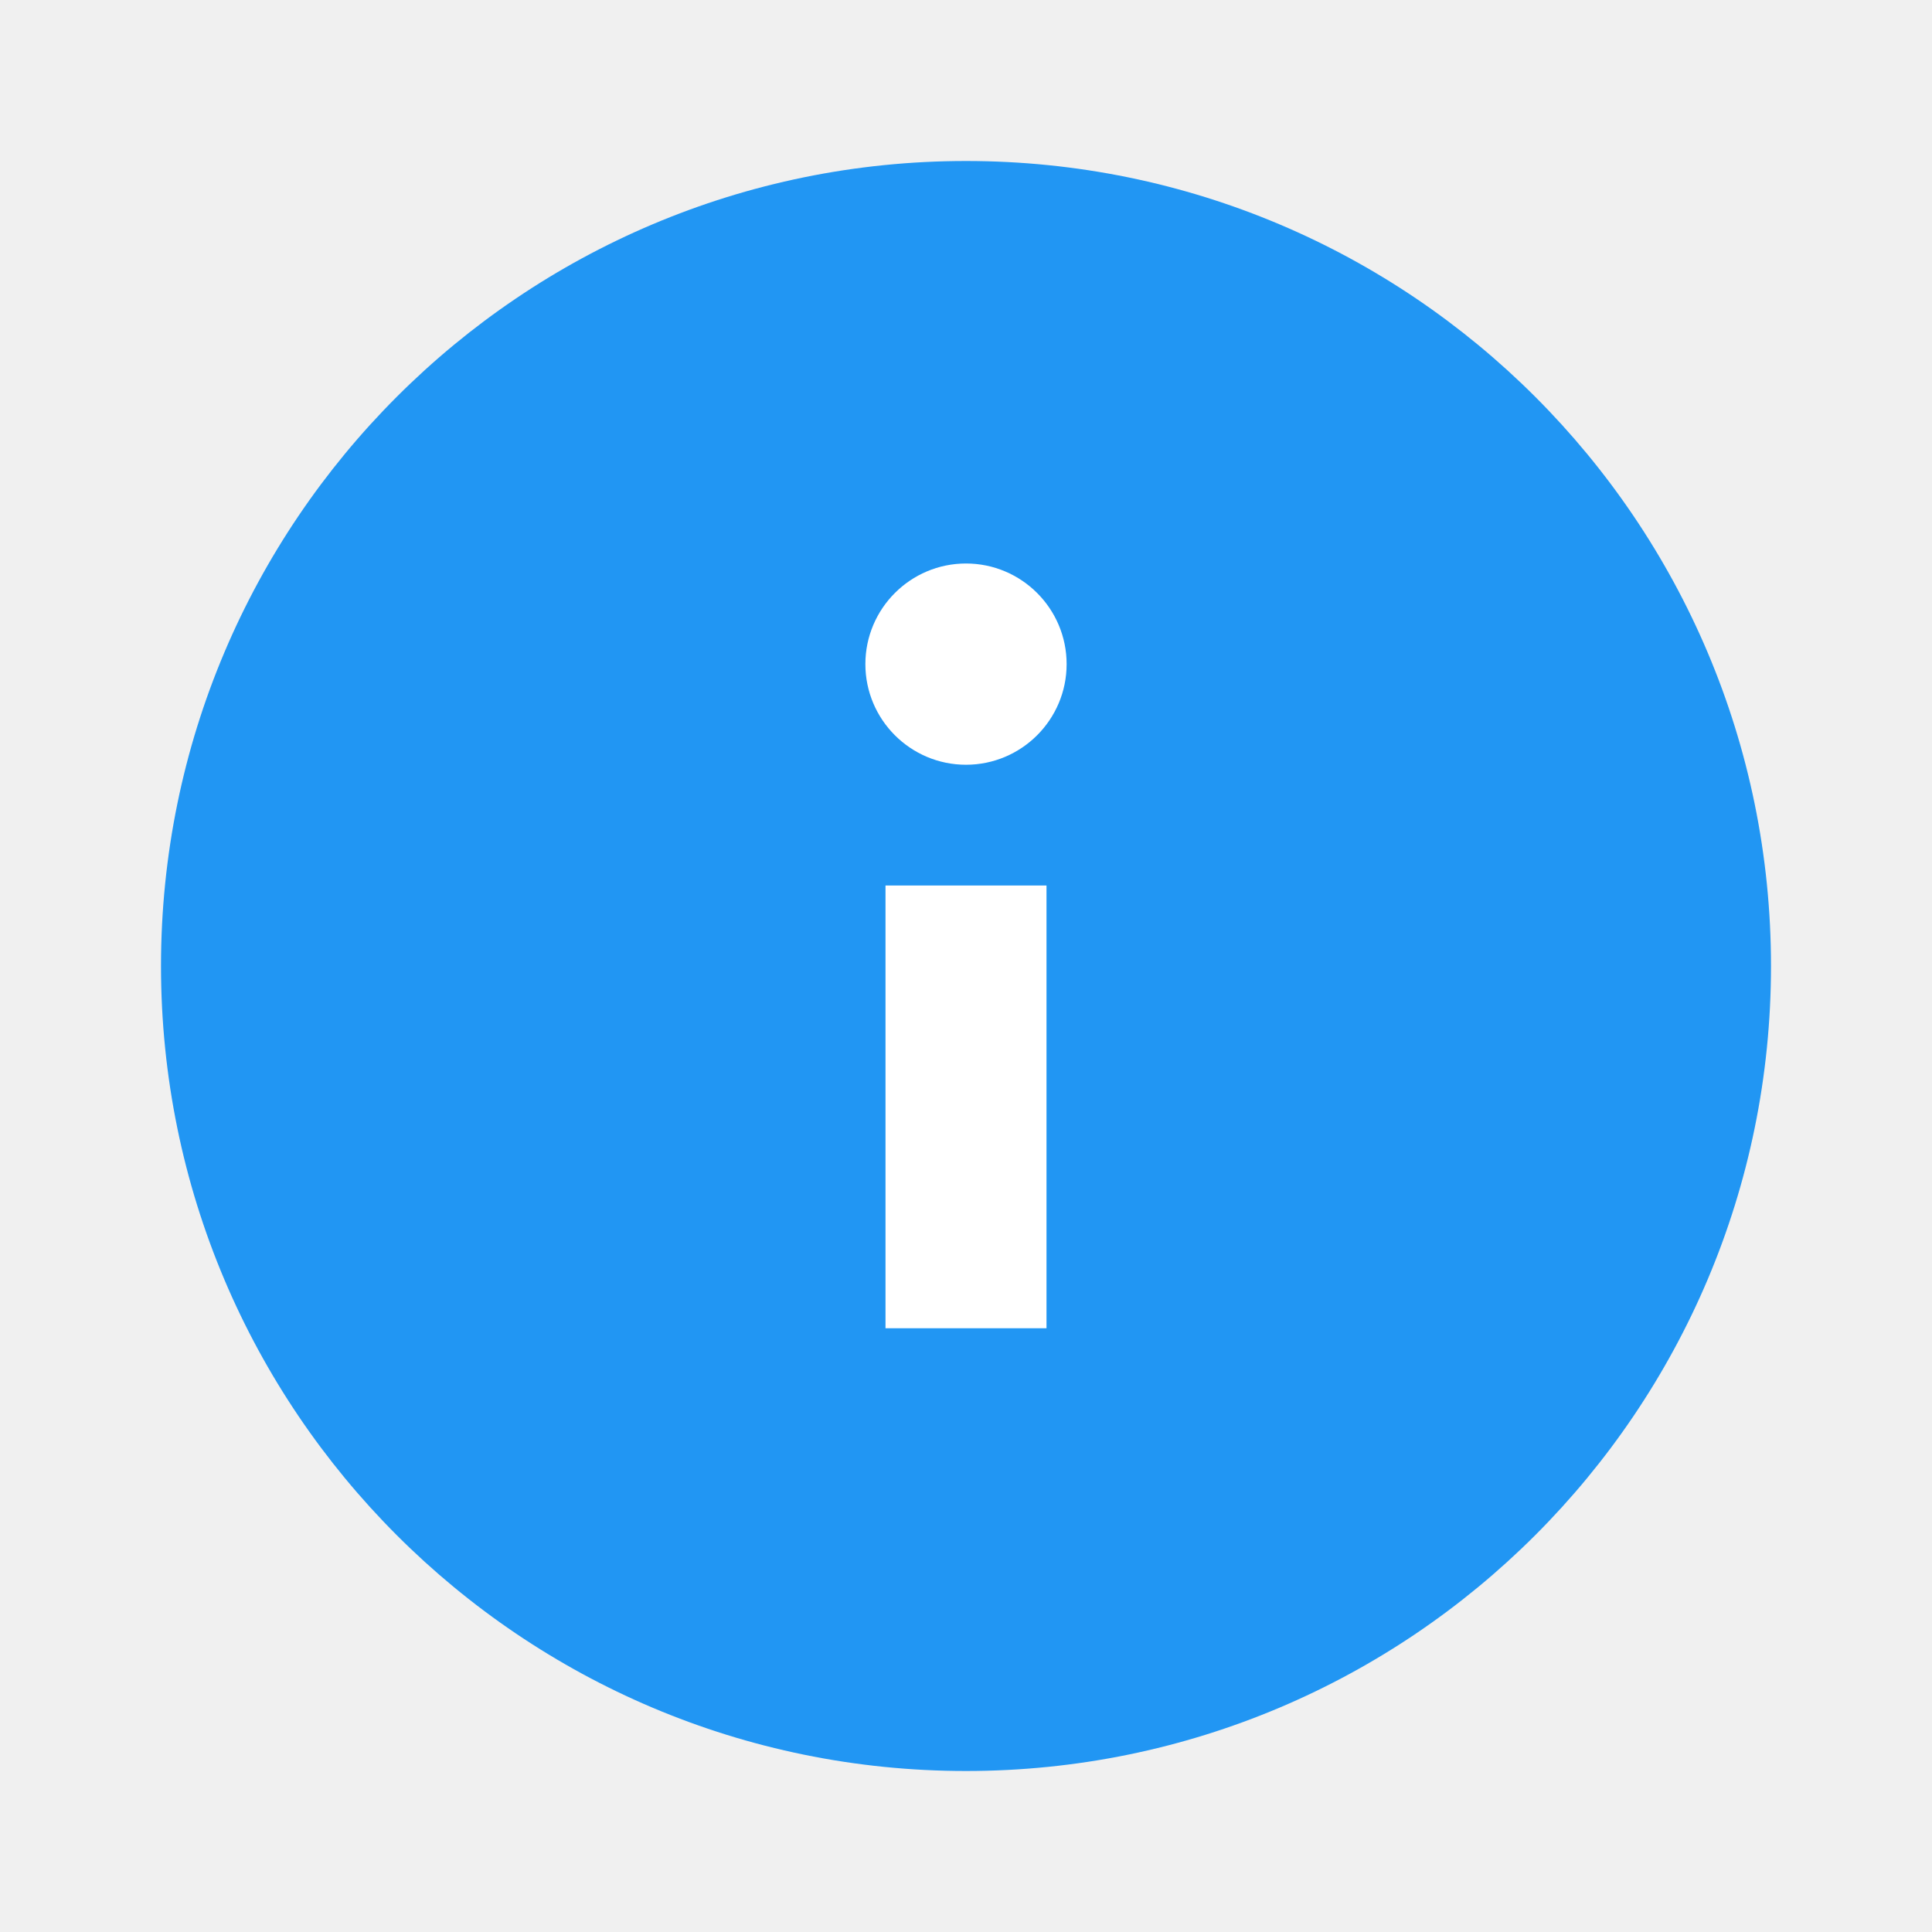
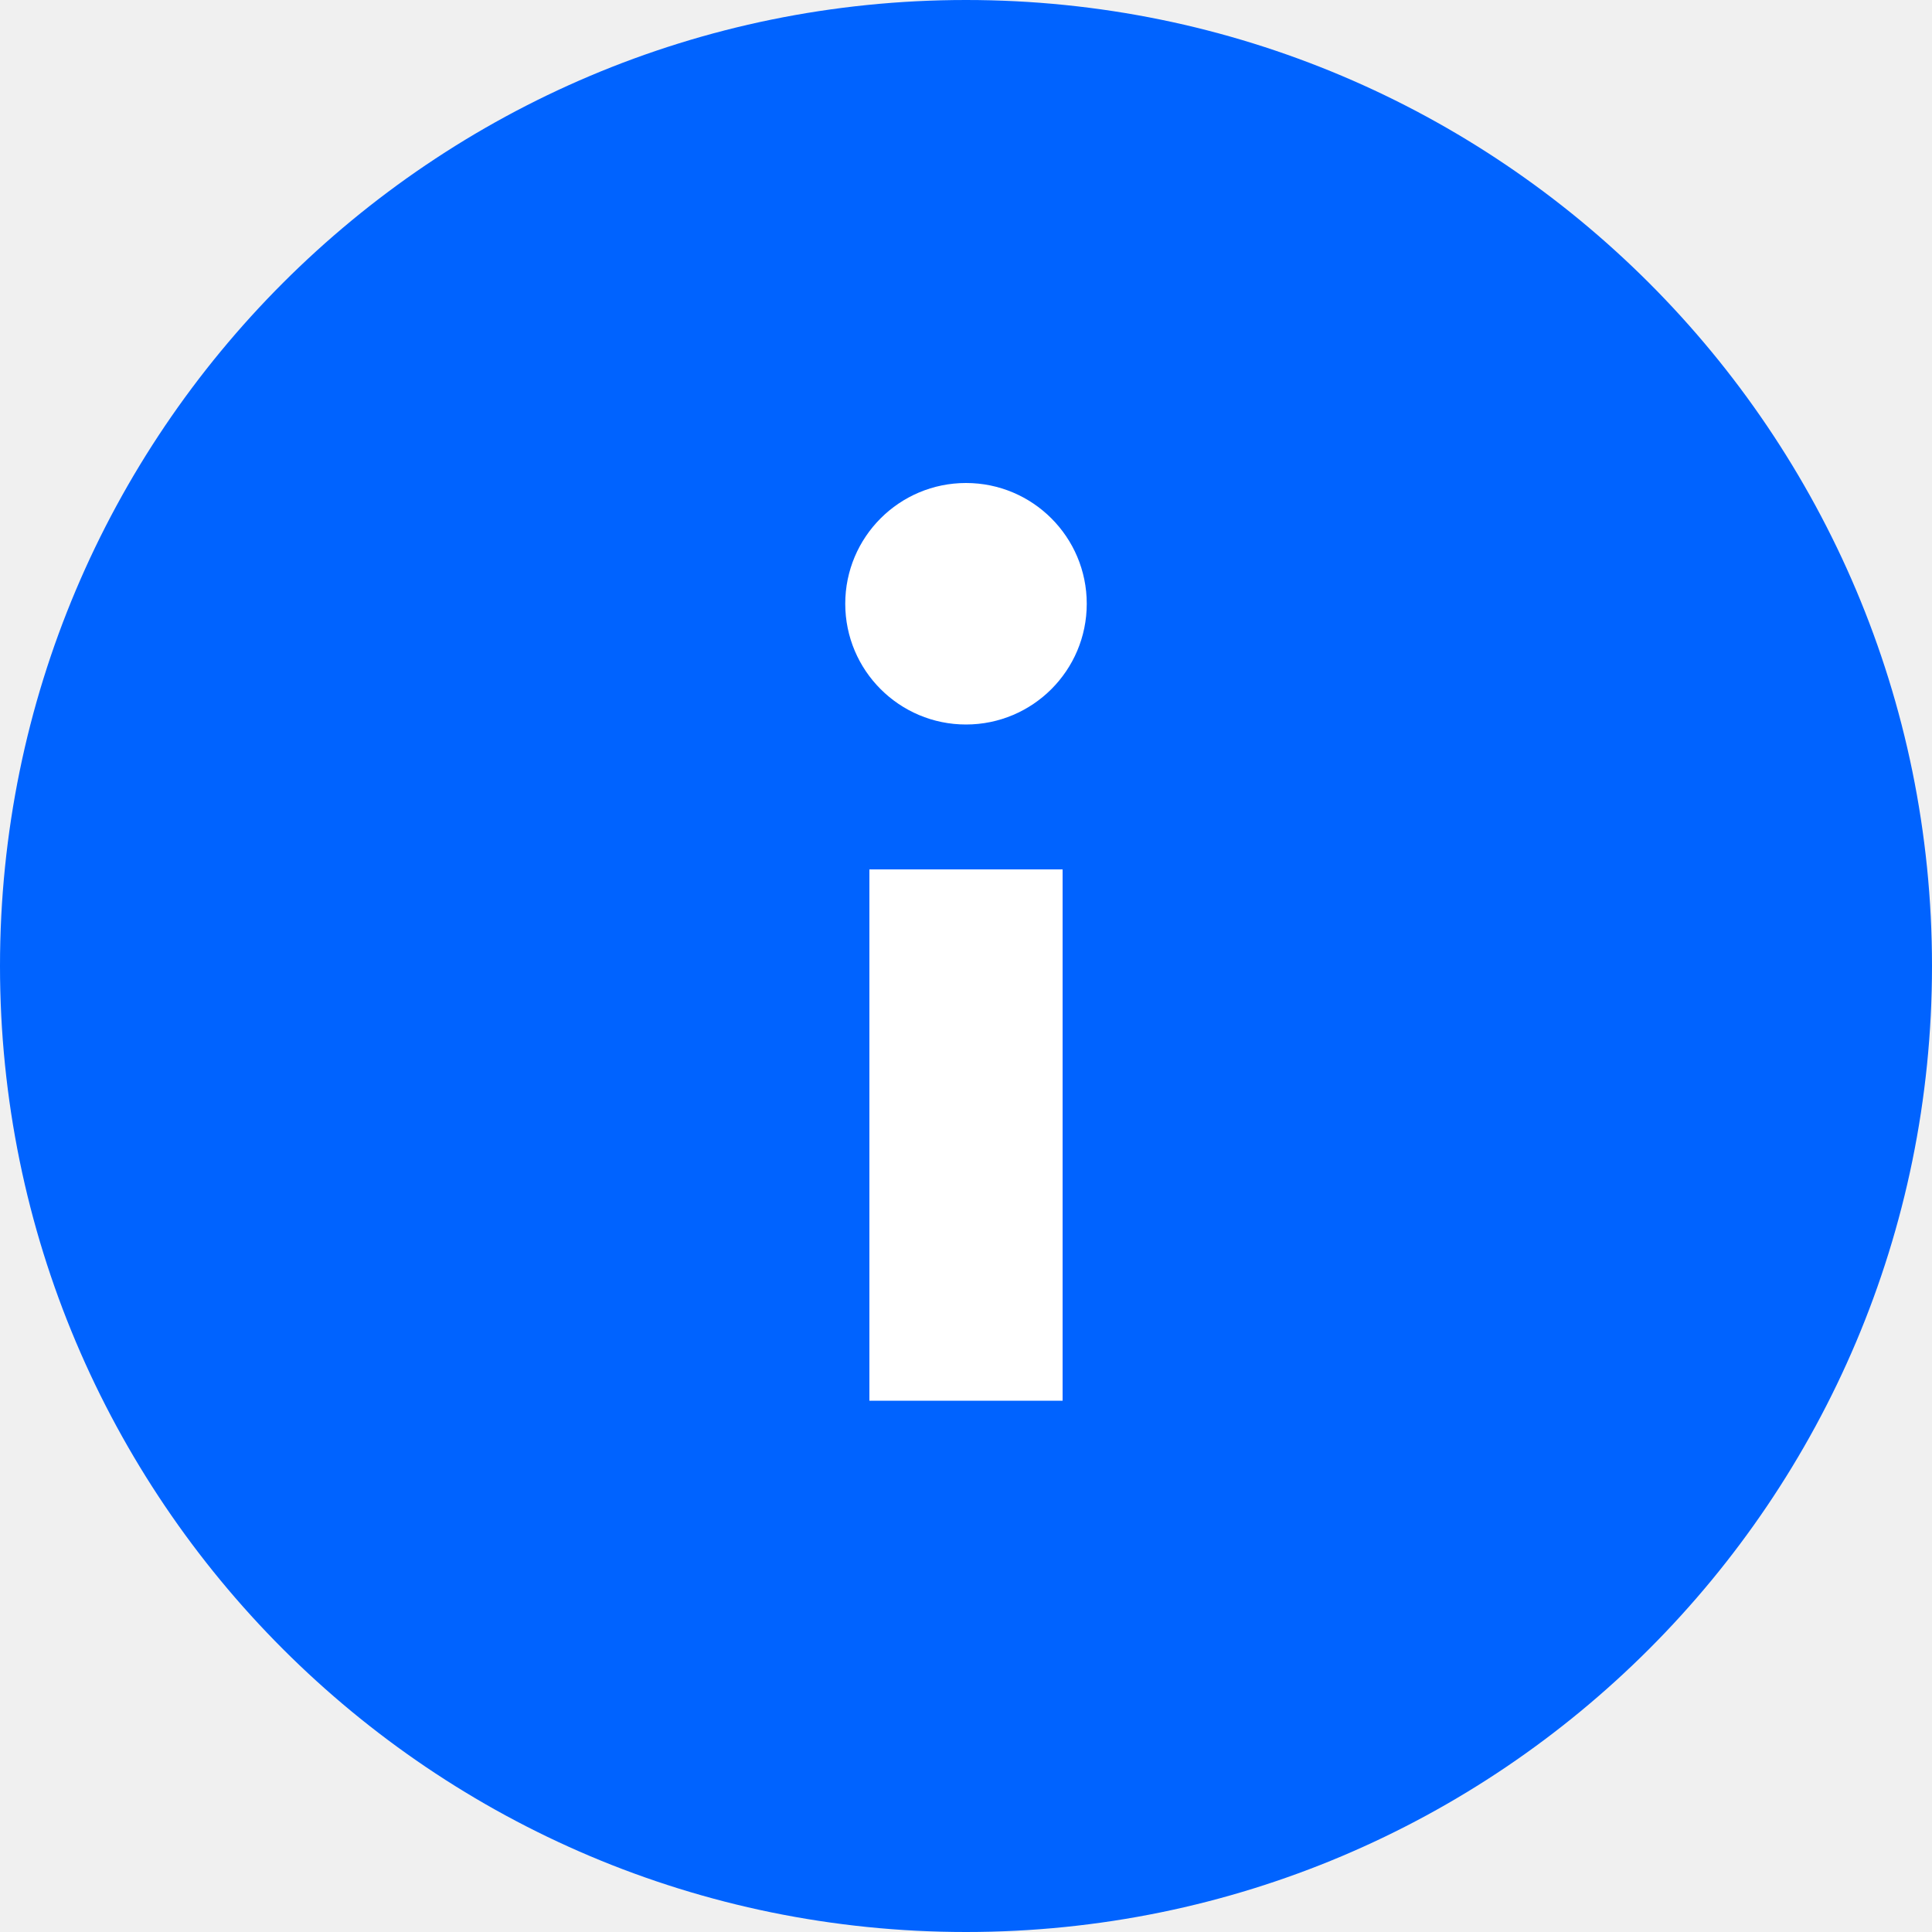
- <svg xmlns="http://www.w3.org/2000/svg" version="1.1" id="Layer_1" x="0px" y="0px" viewBox="0 0 48 48" style="enable-background:new 0 0 48 48;" xml:space="preserve" width="100px" height="100px">
-   <g id="surface1_89_">
-     <path style="fill:#2196F3;" d="M44,24c0,11.045-8.955,20-20,20S4,35.045,4,24S12.955,4,24,4S44,12.955,44,24z" />
-     <path style="fill:#FFFFFF;" d="M22,22h4v11h-4V22z" />
-     <path style="fill:#FFFFFF;" d="M26.5,16.5c0,1.379-1.121,2.5-2.5,2.5s-2.5-1.121-2.5-2.5S22.621,14,24,14S26.5,15.121,26.5,16.5z" />
-   </g>
+ <svg xmlns="http://www.w3.org/2000/svg" width="100px" height="100px" viewBox="0 0 48 48" version="1.1" id="svg6">
+   <defs id="defs10" />
+   <path d="M 48,24 A 24,24 0 1 1 0,24 24,24 0 0 1 48,24 Z" id="path2" style="fill:#0063ff;stroke-width:1.2" />
+   <path d="m 27,15 a 3,3 0 1 1 -6,0 3,3 0 0 1 6,0 z m -5.4,6.6 h 4.8 v 13.2 h -4.8 z" id="path4" style="fill:#ffffff;stroke-width:1.2" />
</svg>
